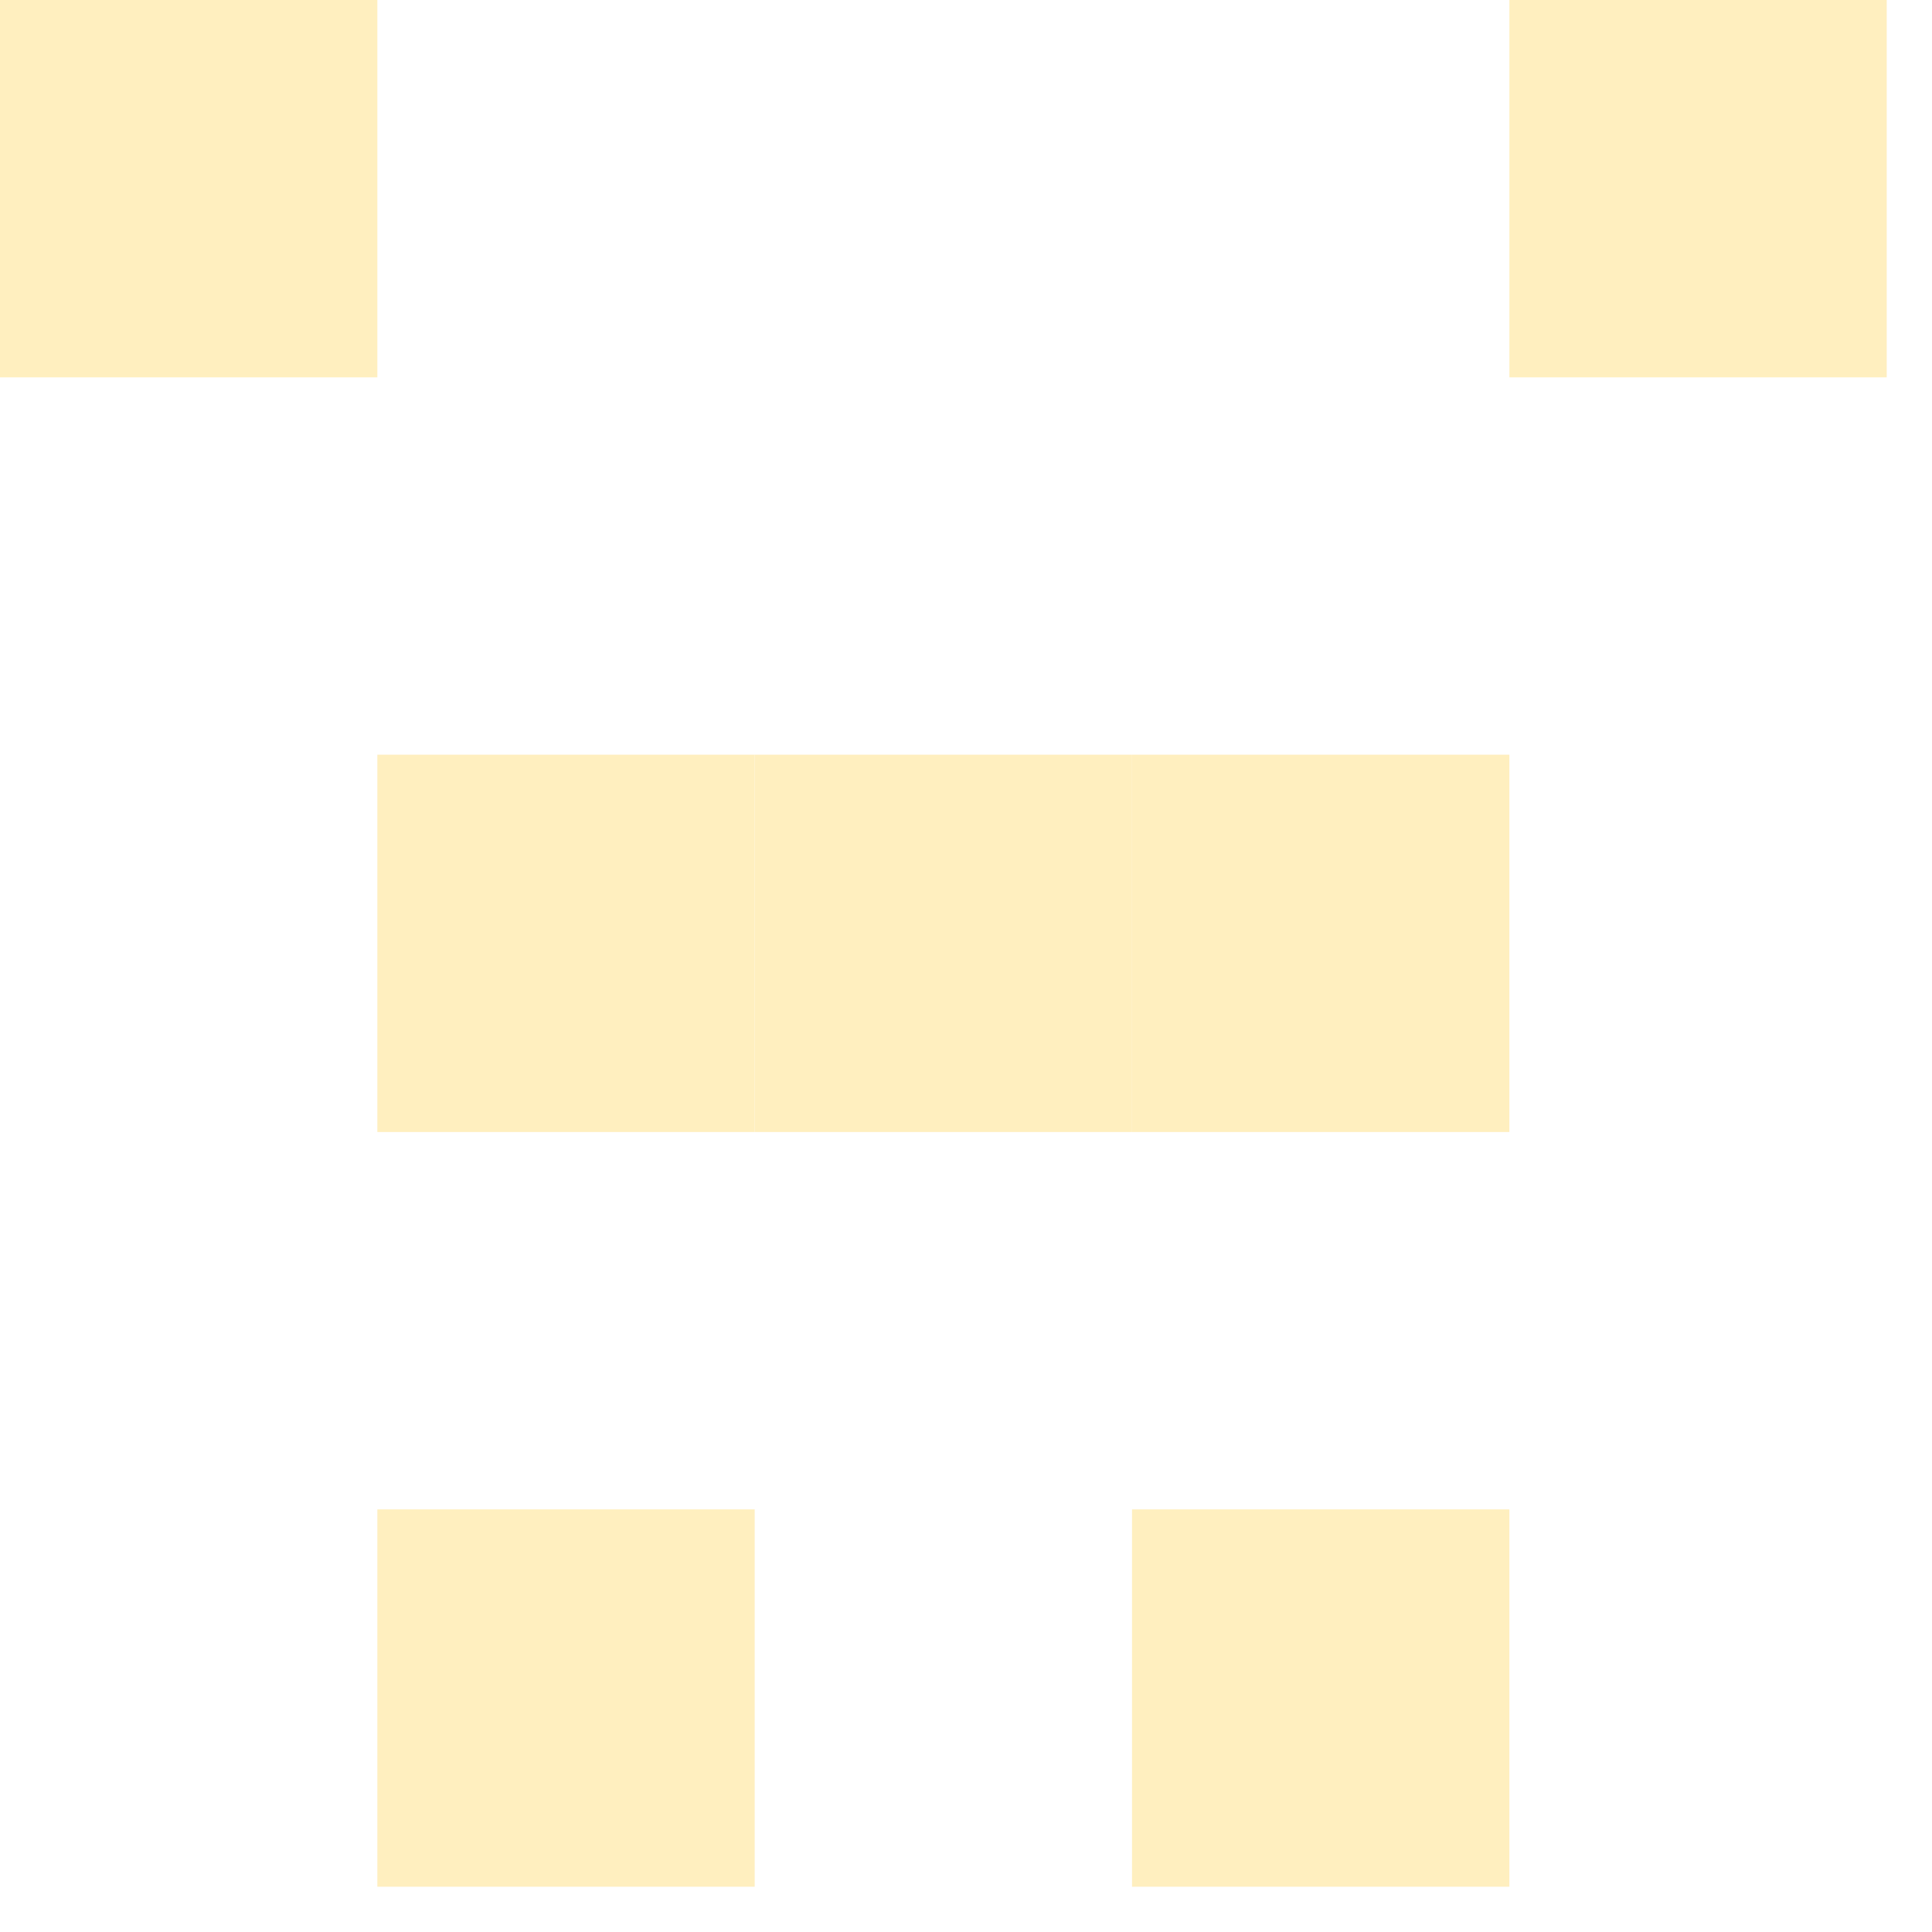
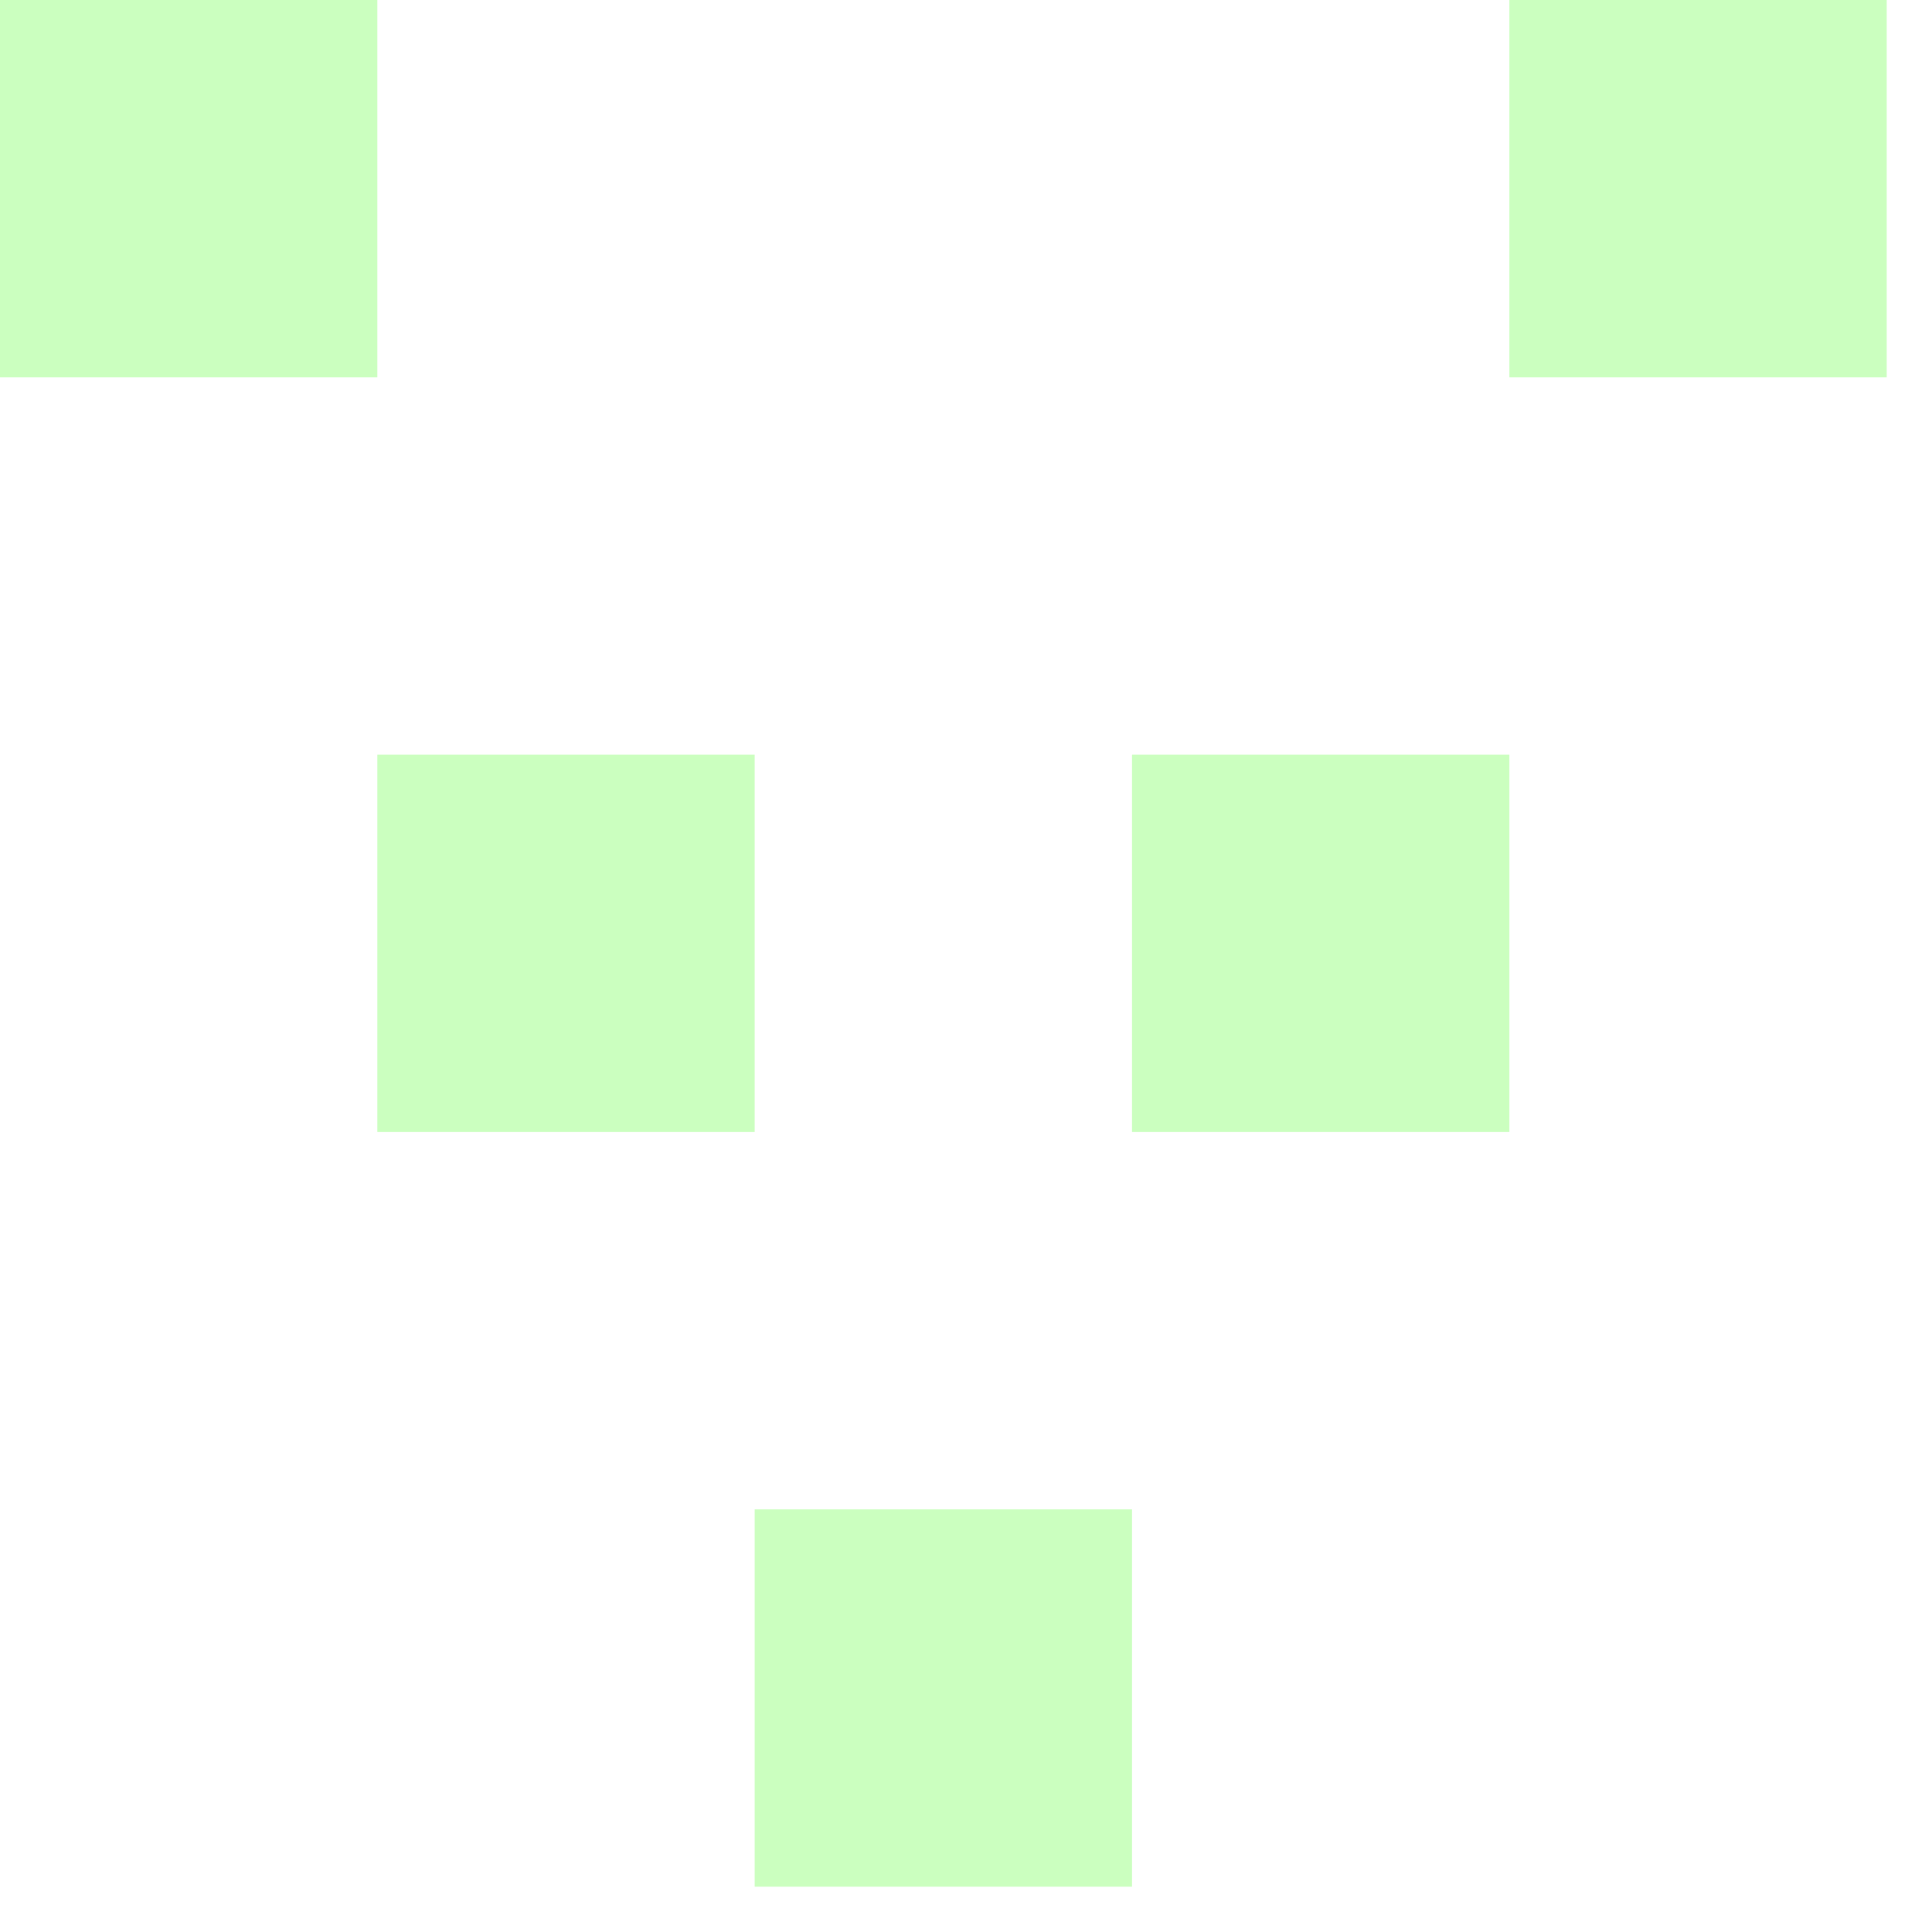
<svg xmlns="http://www.w3.org/2000/svg" id="example-identicon-46-svg" width="128" height="128" viewbox="0 0 128 128">
  <g>
-     <rect x="0" y="0" width="25" height="25" fill="#ffefbf" />
+     <rect x="0" y="0" width="25" height="25" fill="#cbffbf" />
    <rect x="25" y="0" width="25" height="25" fill="none" />
    <rect x="50" y="0" width="25" height="25" fill="none" />
    <rect x="75" y="0" width="25" height="25" fill="none" />
-     <rect x="100" y="0" width="25" height="25" fill="#ffefbf" />
+     <rect x="100" y="0" width="25" height="25" fill="#cbffbf" />
    <rect x="0" y="25" width="25" height="25" fill="none" />
    <rect x="25" y="25" width="25" height="25" fill="none" />
    <rect x="50" y="25" width="25" height="25" fill="none" />
    <rect x="75" y="25" width="25" height="25" fill="none" />
    <rect x="100" y="25" width="25" height="25" fill="none" />
    <rect x="0" y="50" width="25" height="25" fill="none" />
-     <rect x="25" y="50" width="25" height="25" fill="#ffefbf" />
-     <rect x="50" y="50" width="25" height="25" fill="#ffefbf" />
-     <rect x="75" y="50" width="25" height="25" fill="#ffefbf" />
+     <rect x="25" y="50" width="25" height="25" fill="#cbffbf" />
+     <rect x="50" y="50" width="25" height="25" fill="none" />
+     <rect x="75" y="50" width="25" height="25" fill="#cbffbf" />
    <rect x="100" y="50" width="25" height="25" fill="none" />
    <rect x="0" y="75" width="25" height="25" fill="none" />
    <rect x="25" y="75" width="25" height="25" fill="none" />
    <rect x="50" y="75" width="25" height="25" fill="none" />
    <rect x="75" y="75" width="25" height="25" fill="none" />
    <rect x="100" y="75" width="25" height="25" fill="none" />
    <rect x="0" y="100" width="25" height="25" fill="none" />
-     <rect x="25" y="100" width="25" height="25" fill="#ffefbf" />
-     <rect x="50" y="100" width="25" height="25" fill="none" />
-     <rect x="75" y="100" width="25" height="25" fill="#ffefbf" />
+     <rect x="25" y="100" width="25" height="25" fill="none" />
+     <rect x="50" y="100" width="25" height="25" fill="#cbffbf" />
+     <rect x="75" y="100" width="25" height="25" fill="none" />
    <rect x="100" y="100" width="25" height="25" fill="none" />
  </g>
</svg>
